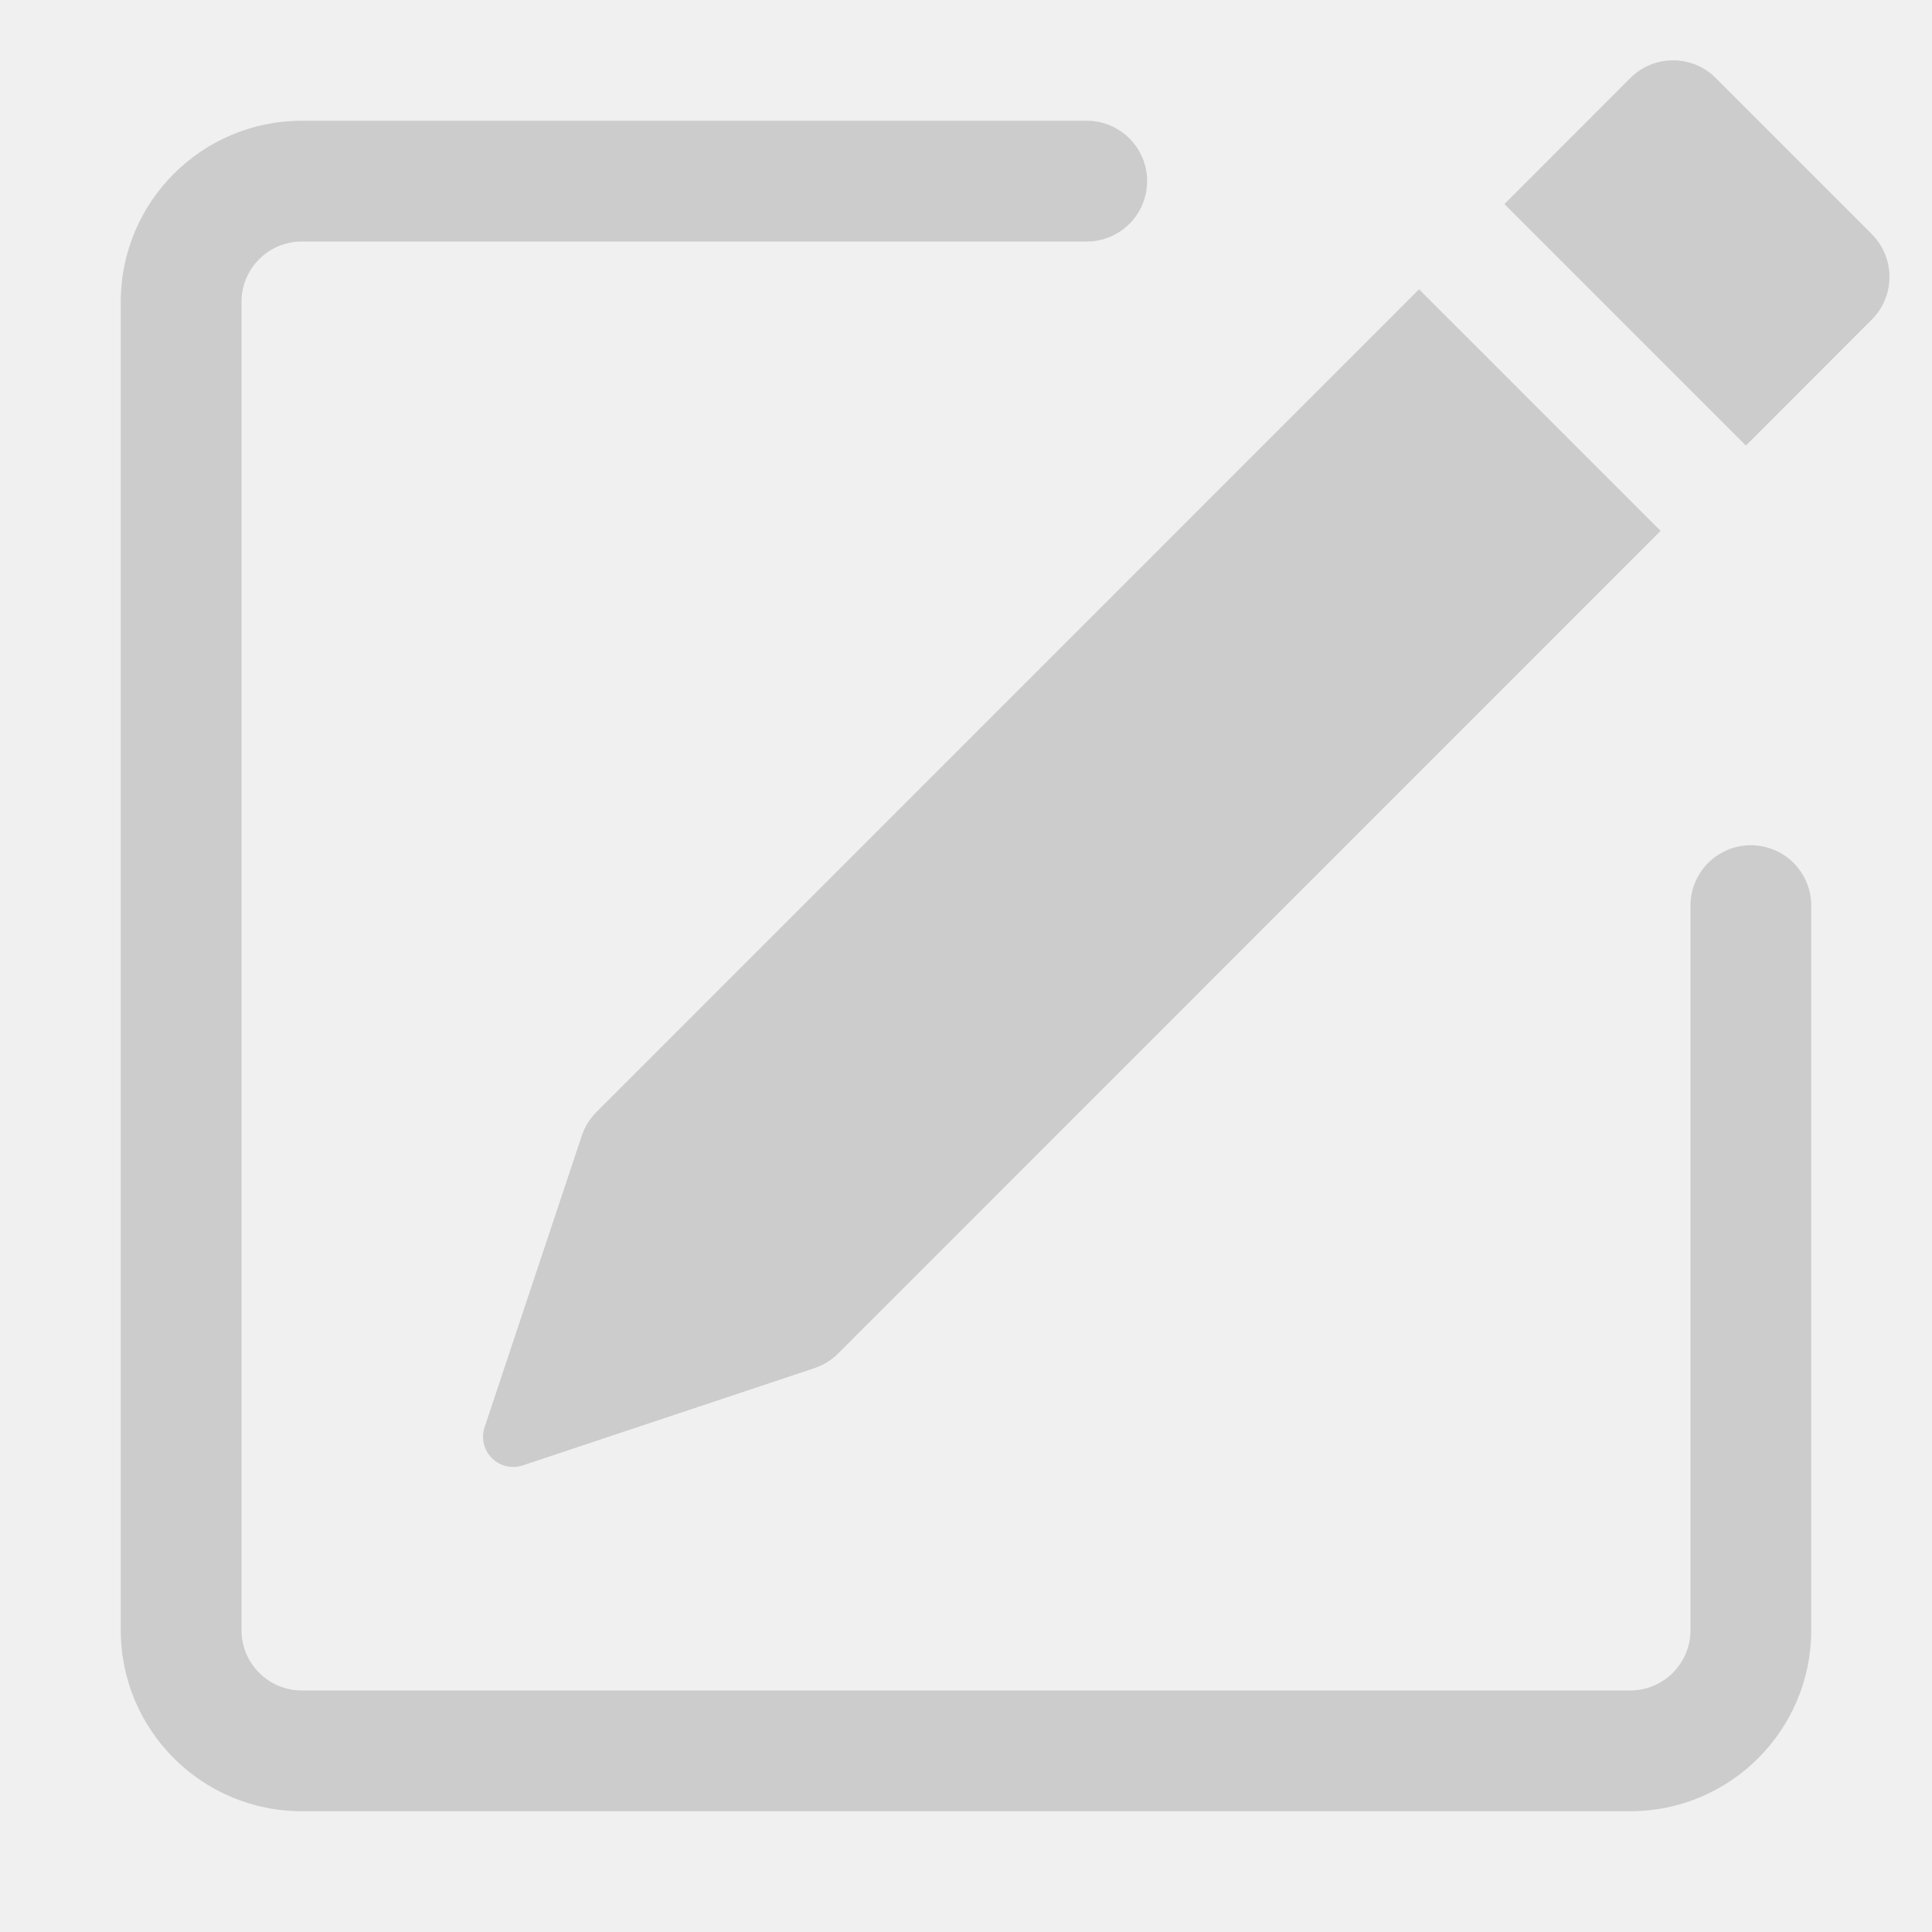
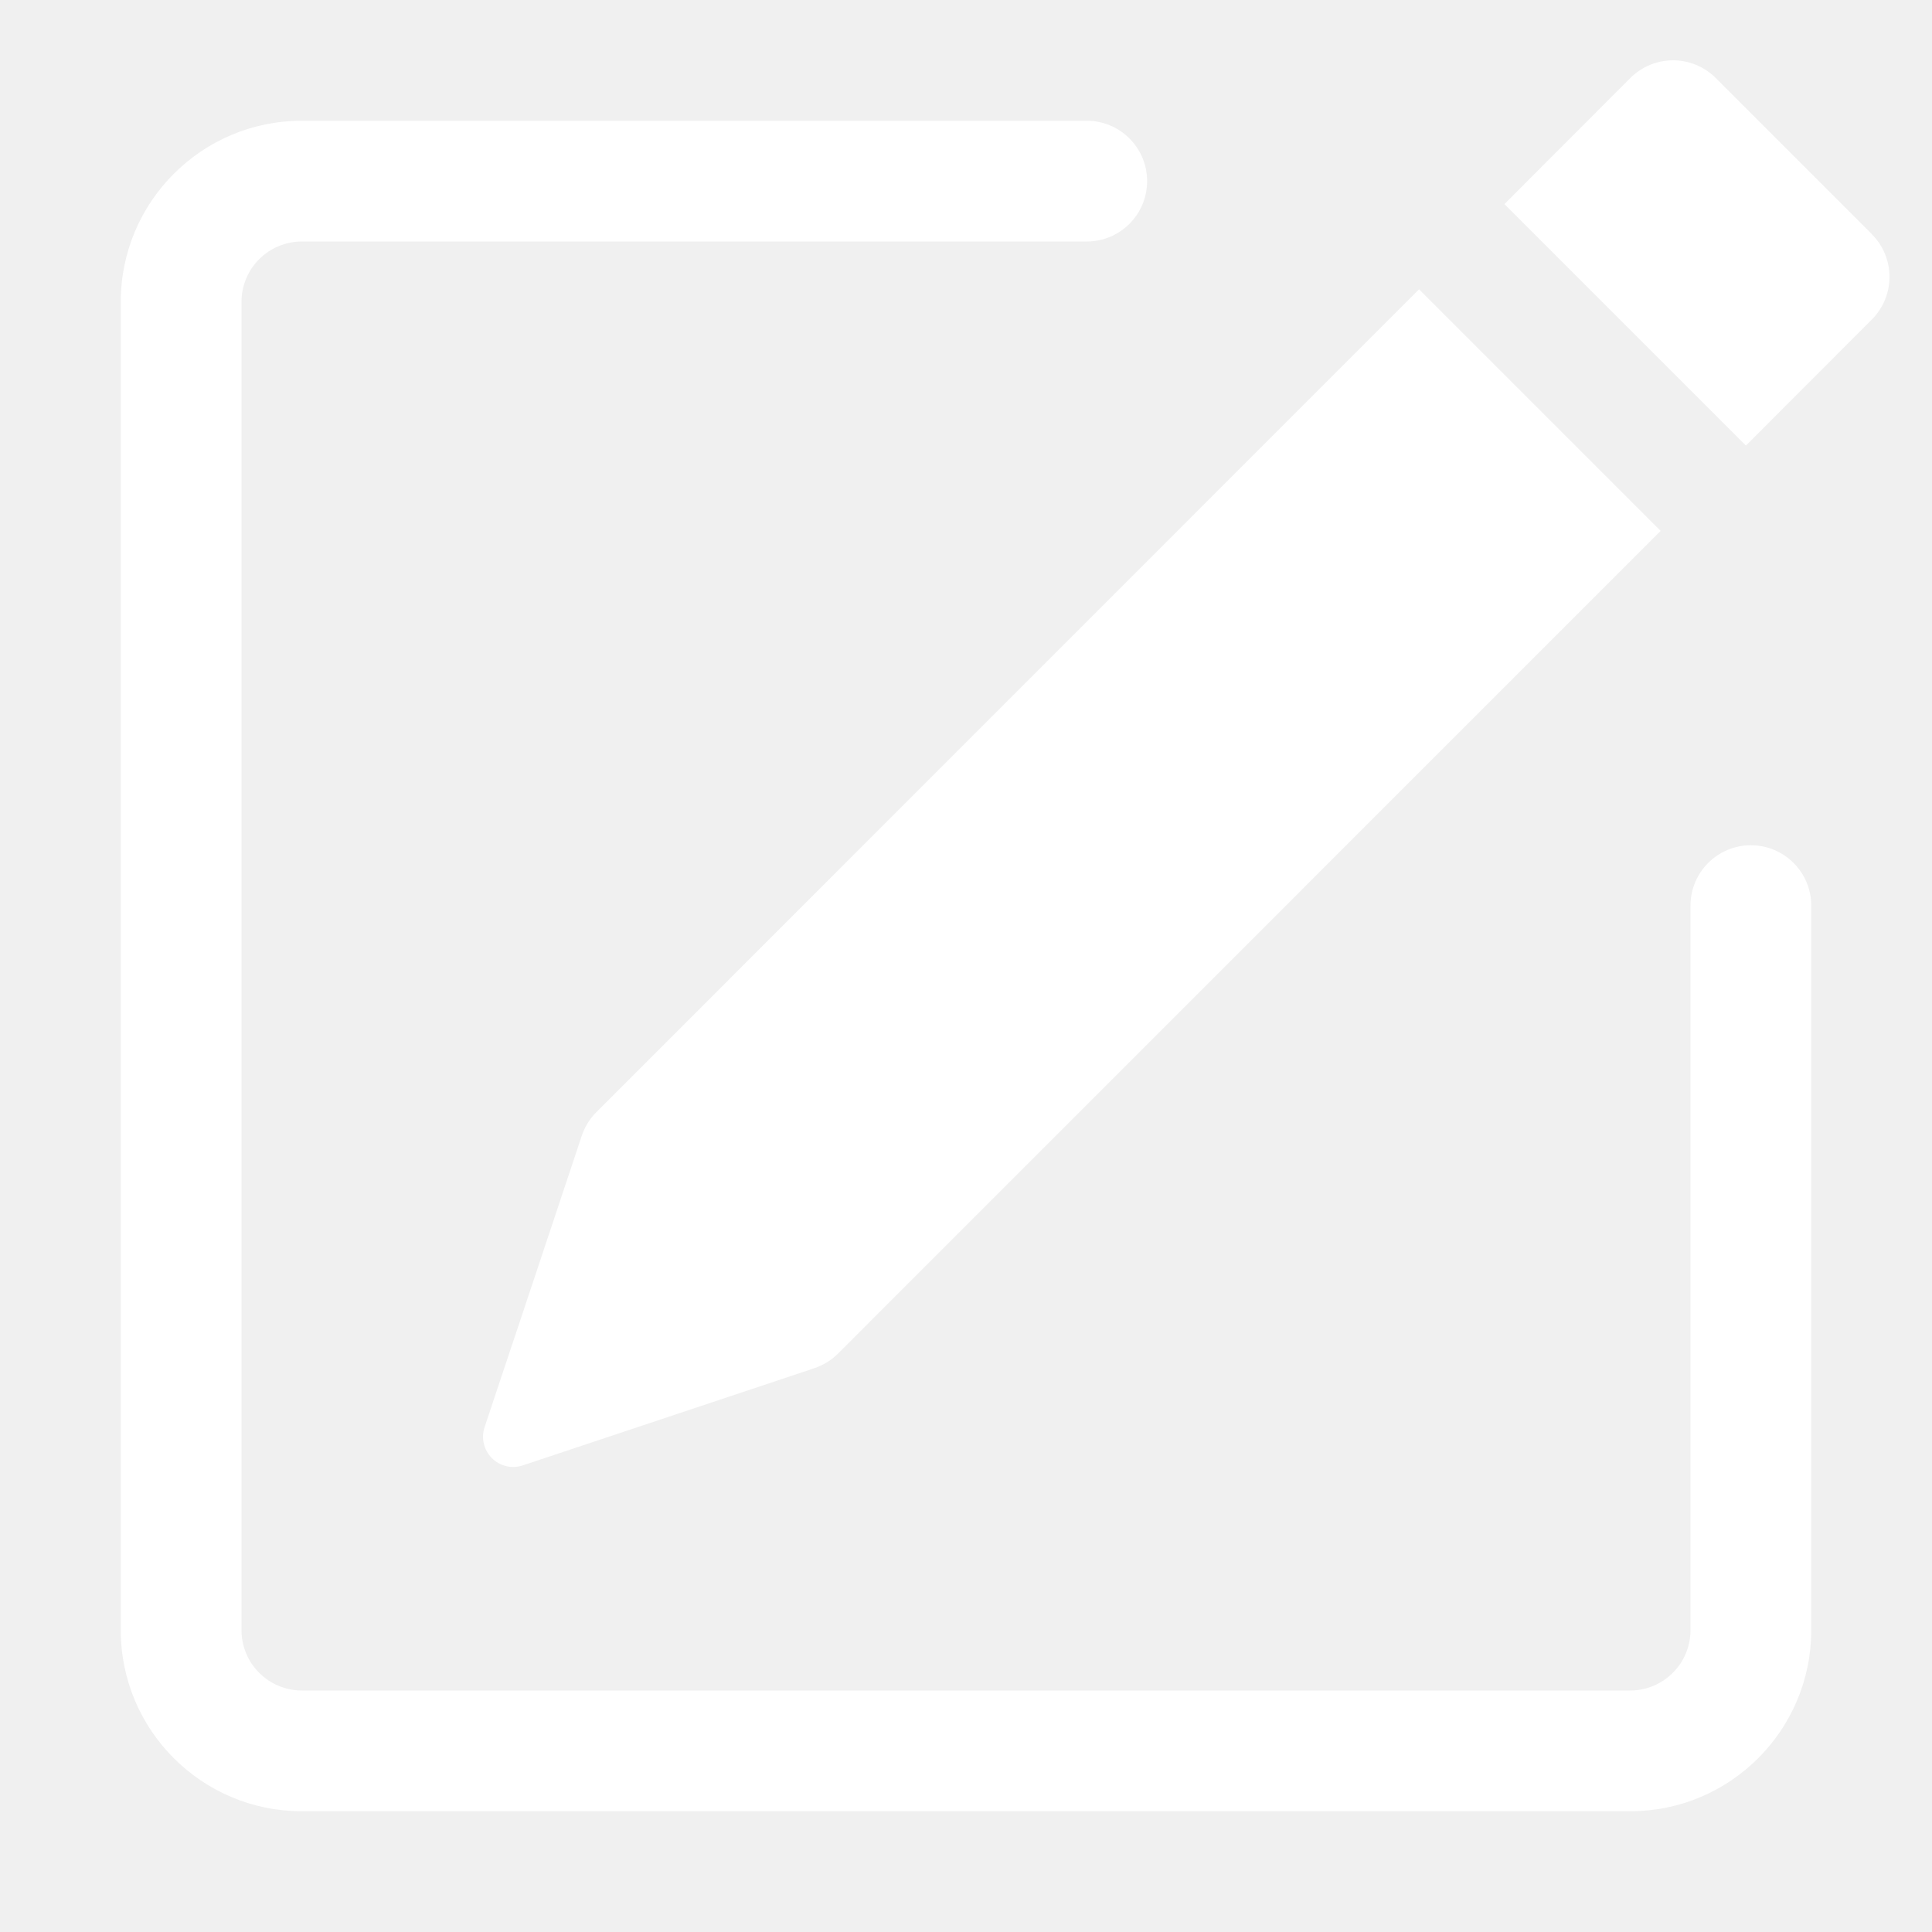
- <svg xmlns="http://www.w3.org/2000/svg" width="25" height="25" fill="#cccccc" class="bi bi-pencil-square" viewBox="0 0 16 16">
+ <svg xmlns="http://www.w3.org/2000/svg" width="25" height="25" fill="#ffffff" class="bi bi-pencil-square" viewBox="0 0 16 16">
  <path d="M15.502 1.94a.5.5 0 0 1 0 .706L14.459 3.69l-2-2L13.502.646a.5.5 0 0 1 .707 0l1.293 1.293zm-1.75 2.456-2-2L4.939 9.21a.5.5 0 0 0-.121.196l-.805 2.414a.25.25 0 0 0 .316.316l2.414-.805a.5.5 0 0 0 .196-.12l6.813-6.814z" />
  <path fill-rule="evenodd" d="M1 13.5A1.5 1.5 0 0 0 2.5 15h11a1.5 1.5 0 0 0 1.5-1.5v-6a.5.5 0 0 0-1 0v6a.5.5 0 0 1-.5.5h-11a.5.5 0 0 1-.5-.5v-11a.5.5 0 0 1 .5-.5H9a.5.5 0 0 0 0-1H2.5A1.5 1.5 0 0 0 1 2.5v11z" />
</svg>
